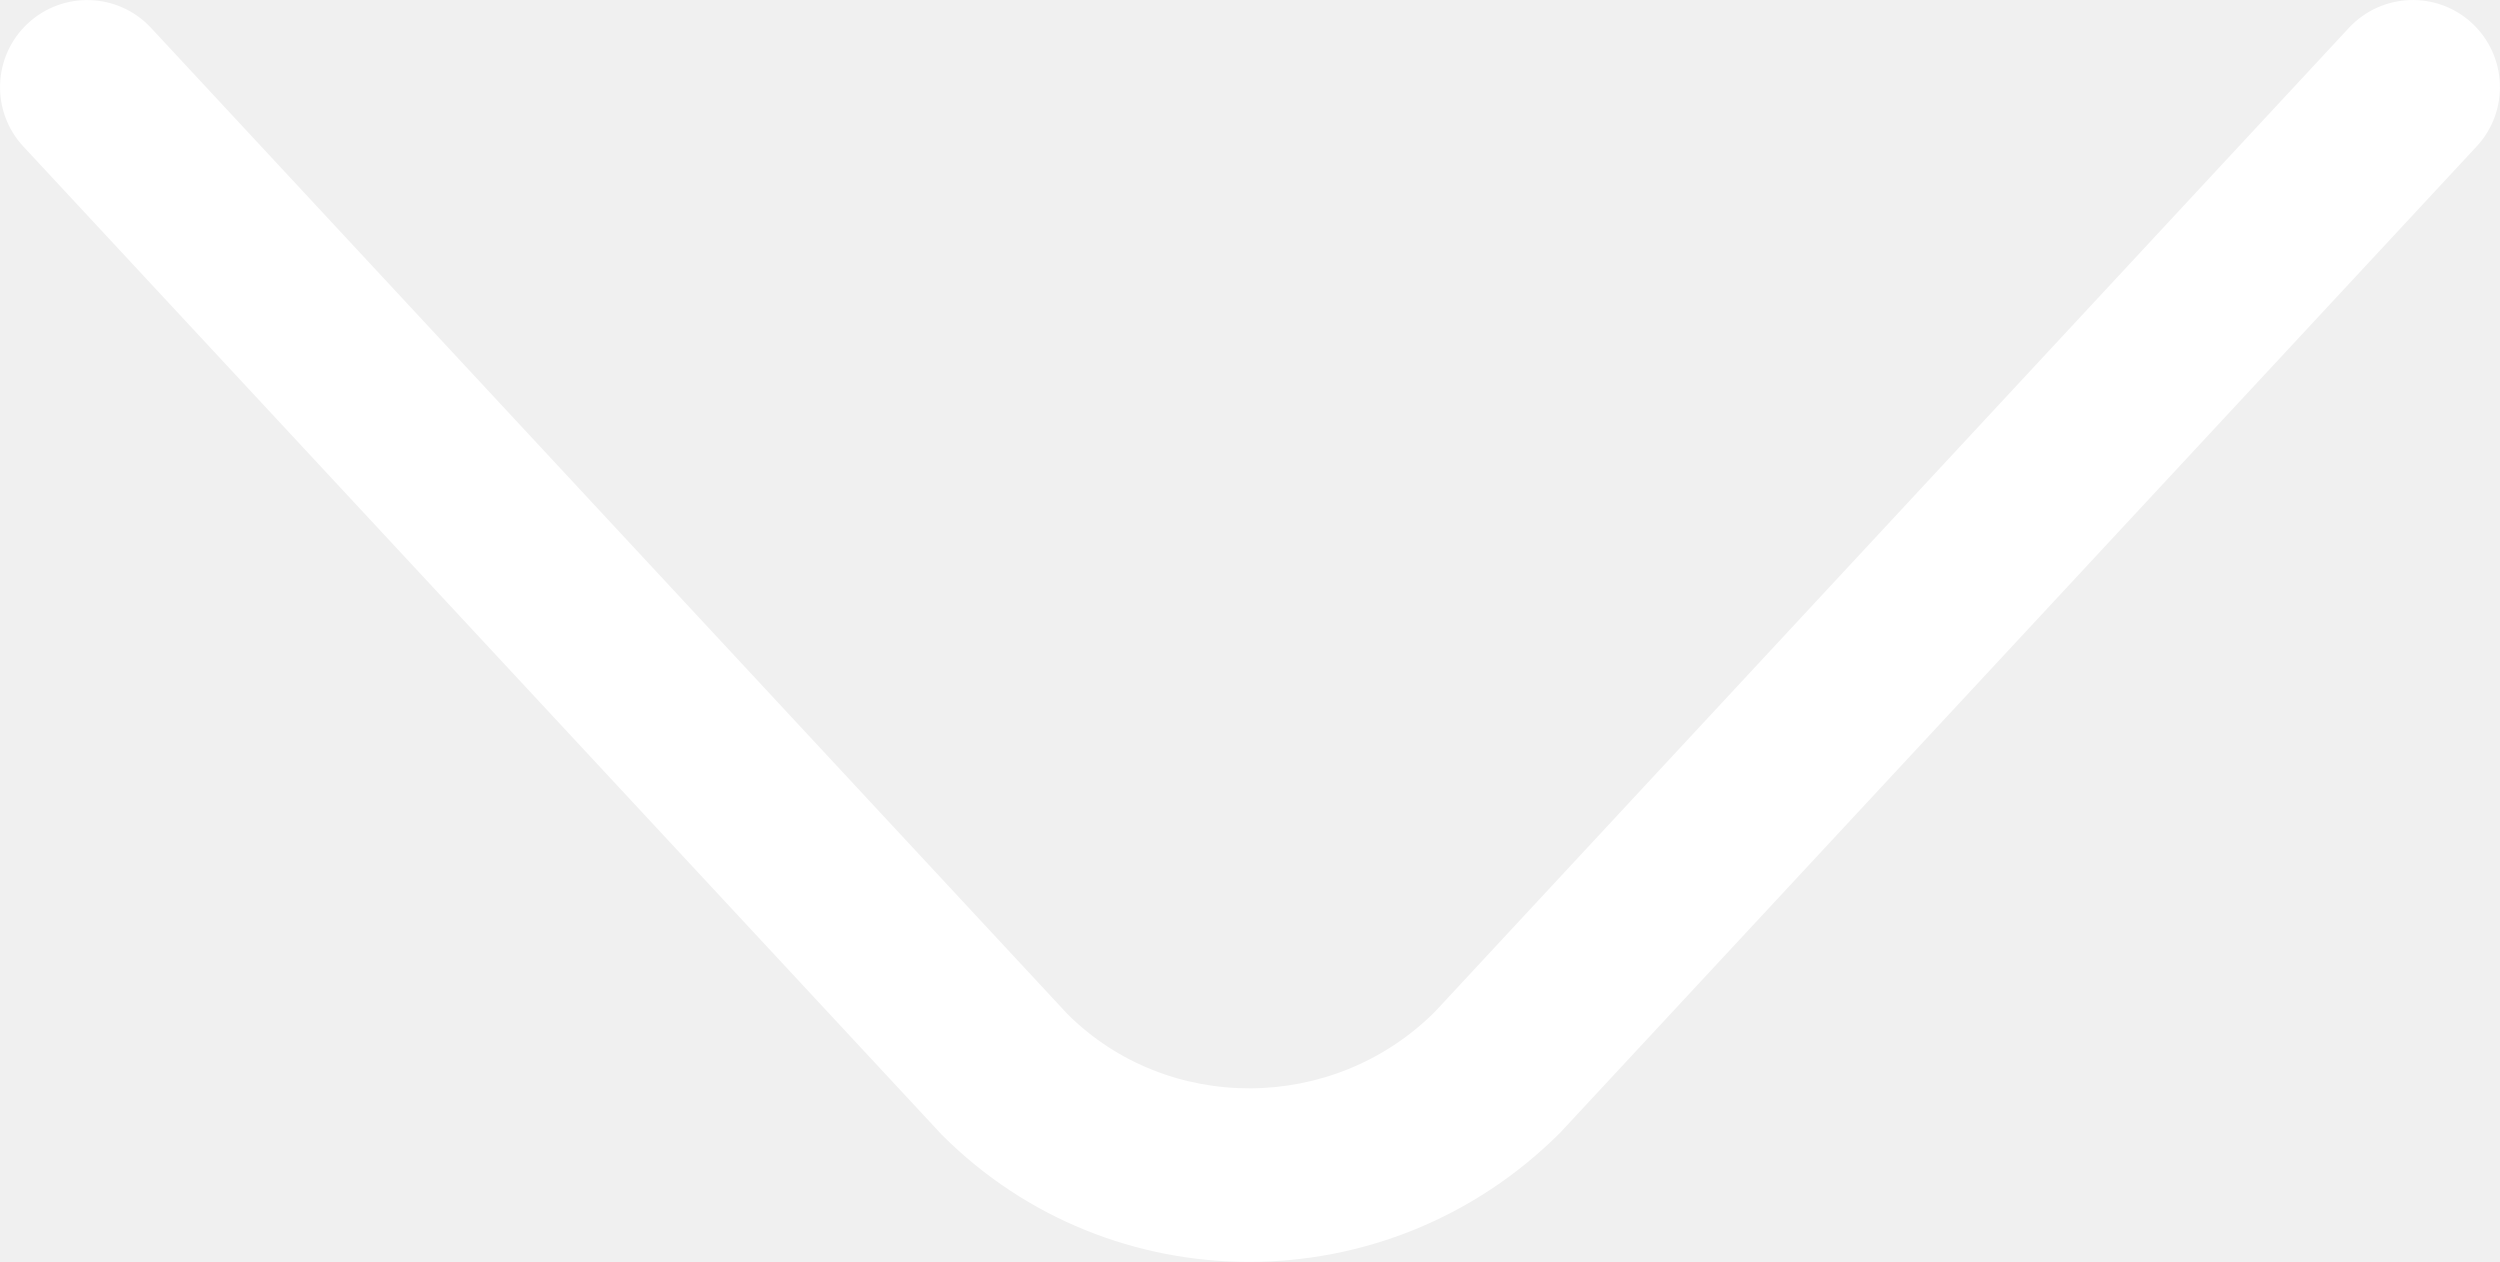
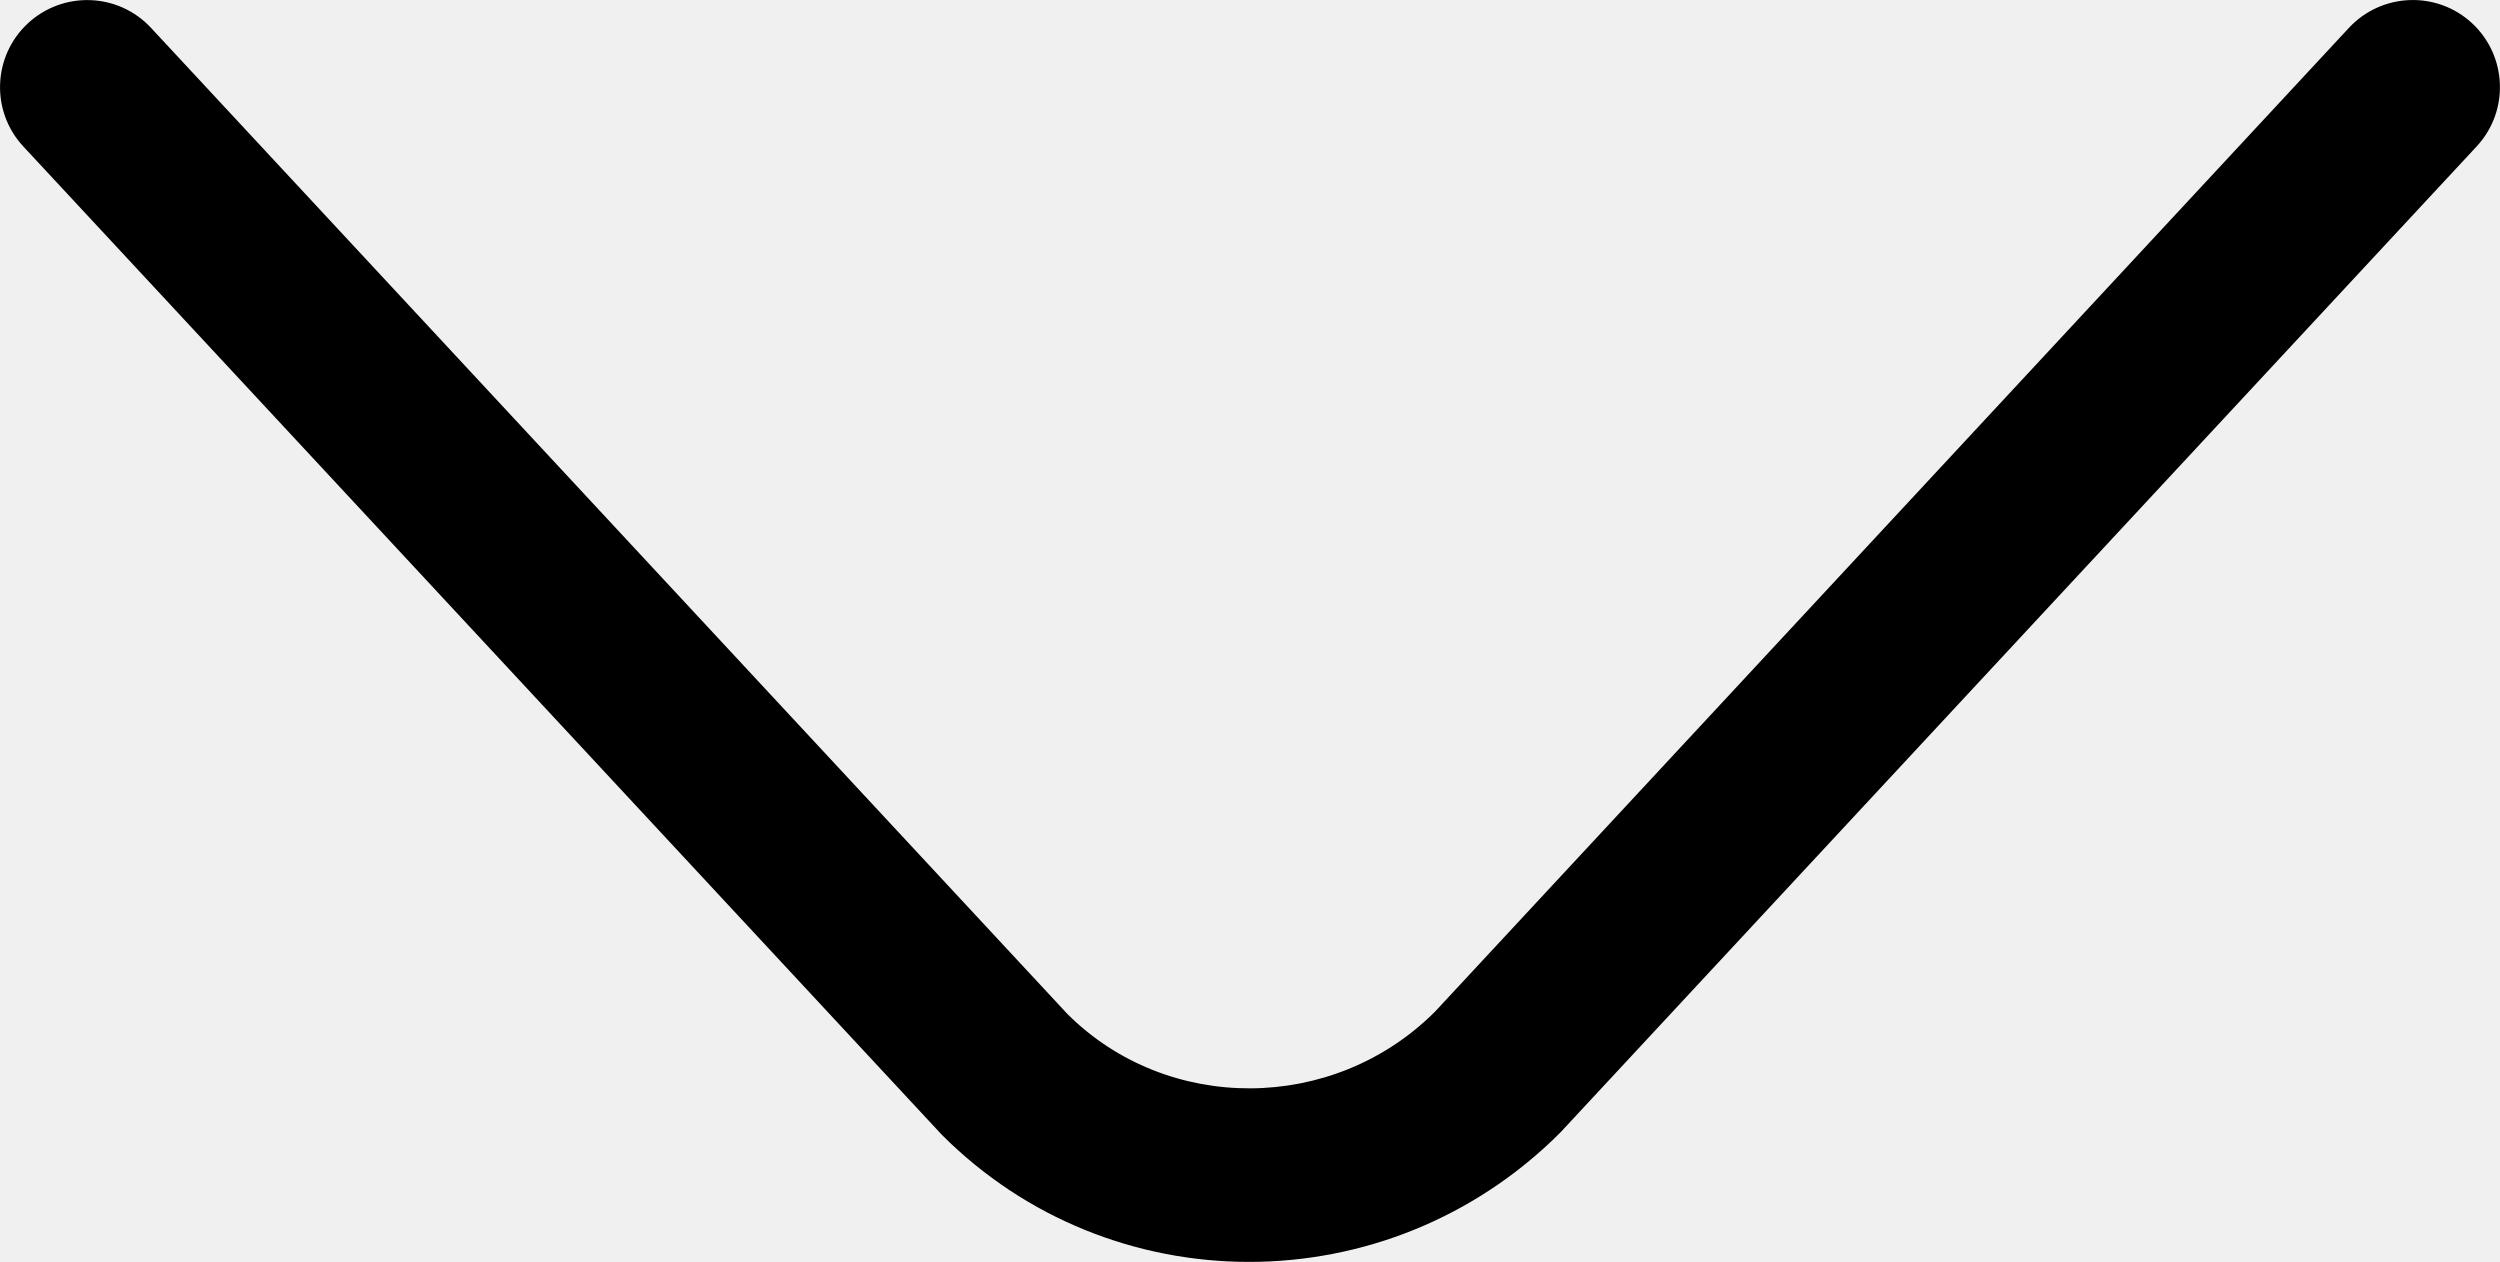
<svg xmlns="http://www.w3.org/2000/svg" version="1.1" id="Layer_1" x="0px" y="0px" width="28.685px" height="14.479px" viewBox="0 0 28.685 14.479" enable-background="new 0 0 28.685 14.479" xml:space="preserve">
  <g>
    <g>
-       <path fill="#FFFFFF" d="M14.332,14.479c-1.279,0-2.554-0.486-3.525-1.458L0.268,1.681c-0.376-0.404-0.353-1.037,0.052-1.413    c0.403-0.374,1.036-0.354,1.413,0.052l10.514,11.314c1.145,1.143,3.049,1.142,4.218-0.026L26.952,0.319    c0.378-0.405,1.011-0.426,1.413-0.052c0.404,0.376,0.428,1.009,0.052,1.413L17.903,12.995    C16.913,13.986,15.62,14.479,14.332,14.479z" />
+       <path d="M14.332,14.479c-1.279,0-2.554-0.486-3.525-1.458L0.268,1.681c-0.376-0.404-0.353-1.037,0.052-1.413    c0.403-0.374,1.036-0.354,1.413,0.052l10.514,11.314c1.145,1.143,3.049,1.142,4.218-0.026L26.952,0.319    c0.378-0.405,1.011-0.426,1.413-0.052c0.404,0.376,0.428,1.009,0.052,1.413L17.903,12.995    C16.913,13.986,15.62,14.479,14.332,14.479z" />
    </g>
  </g>
</svg>
